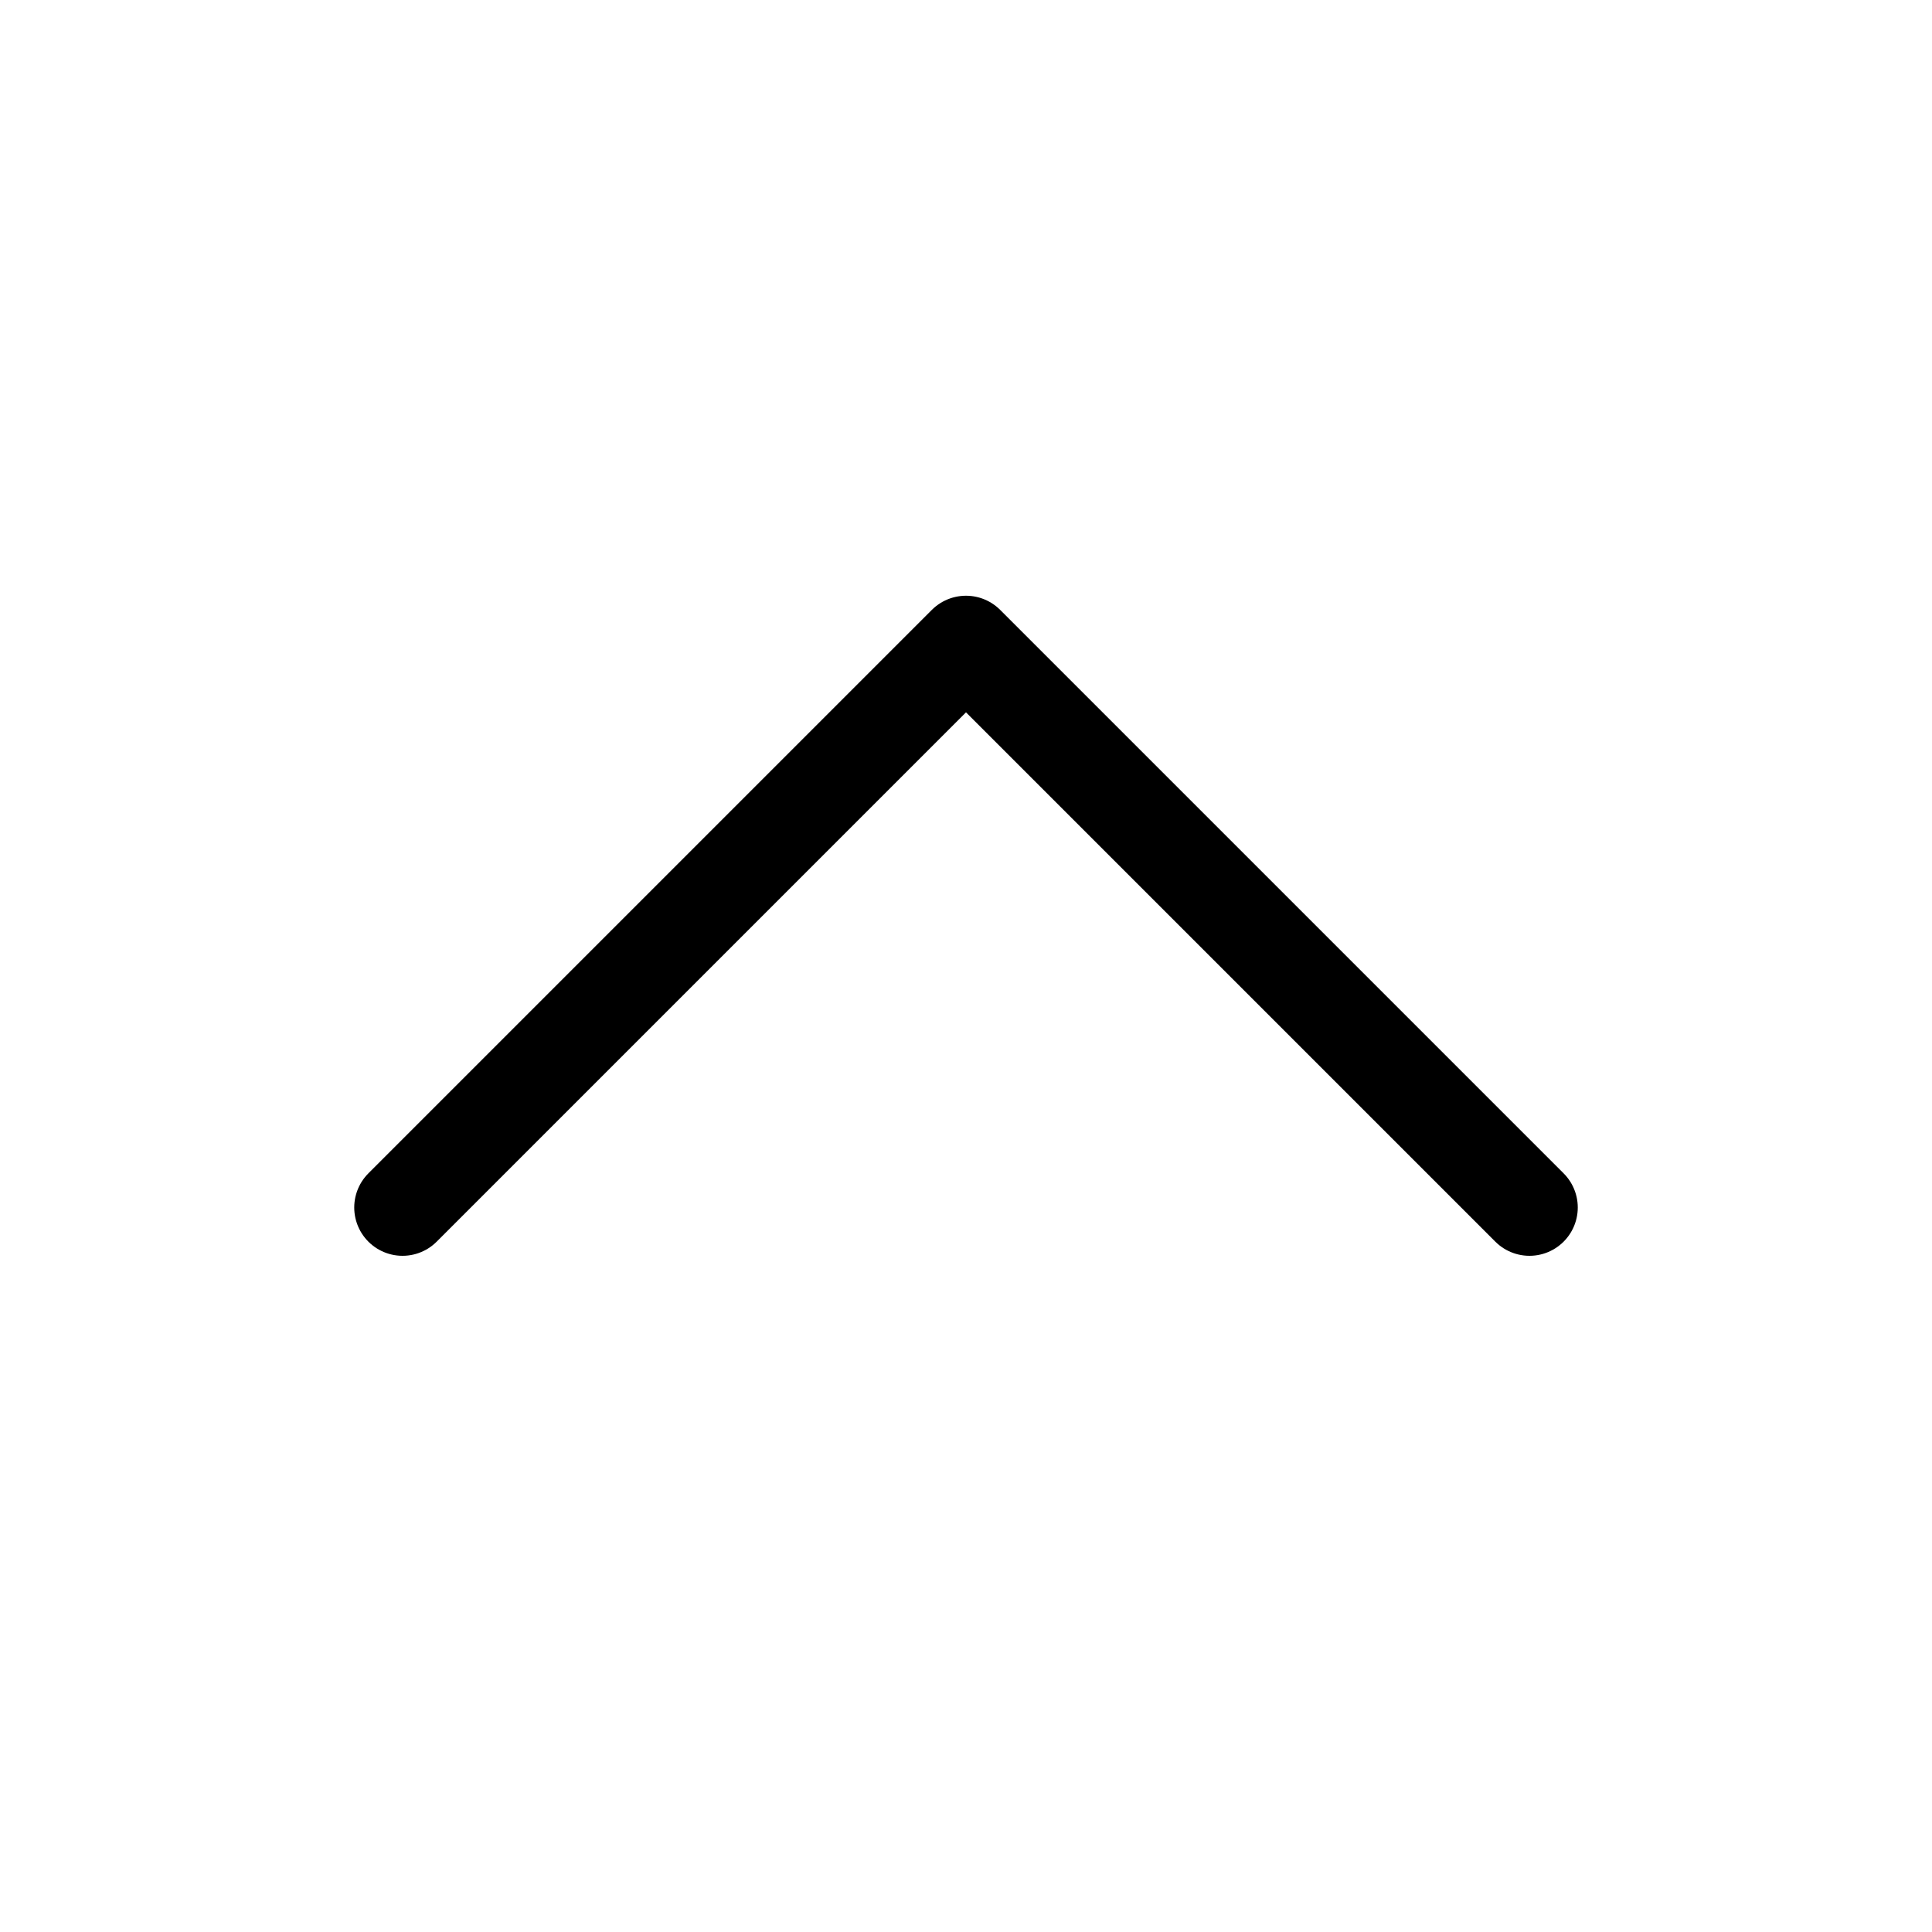
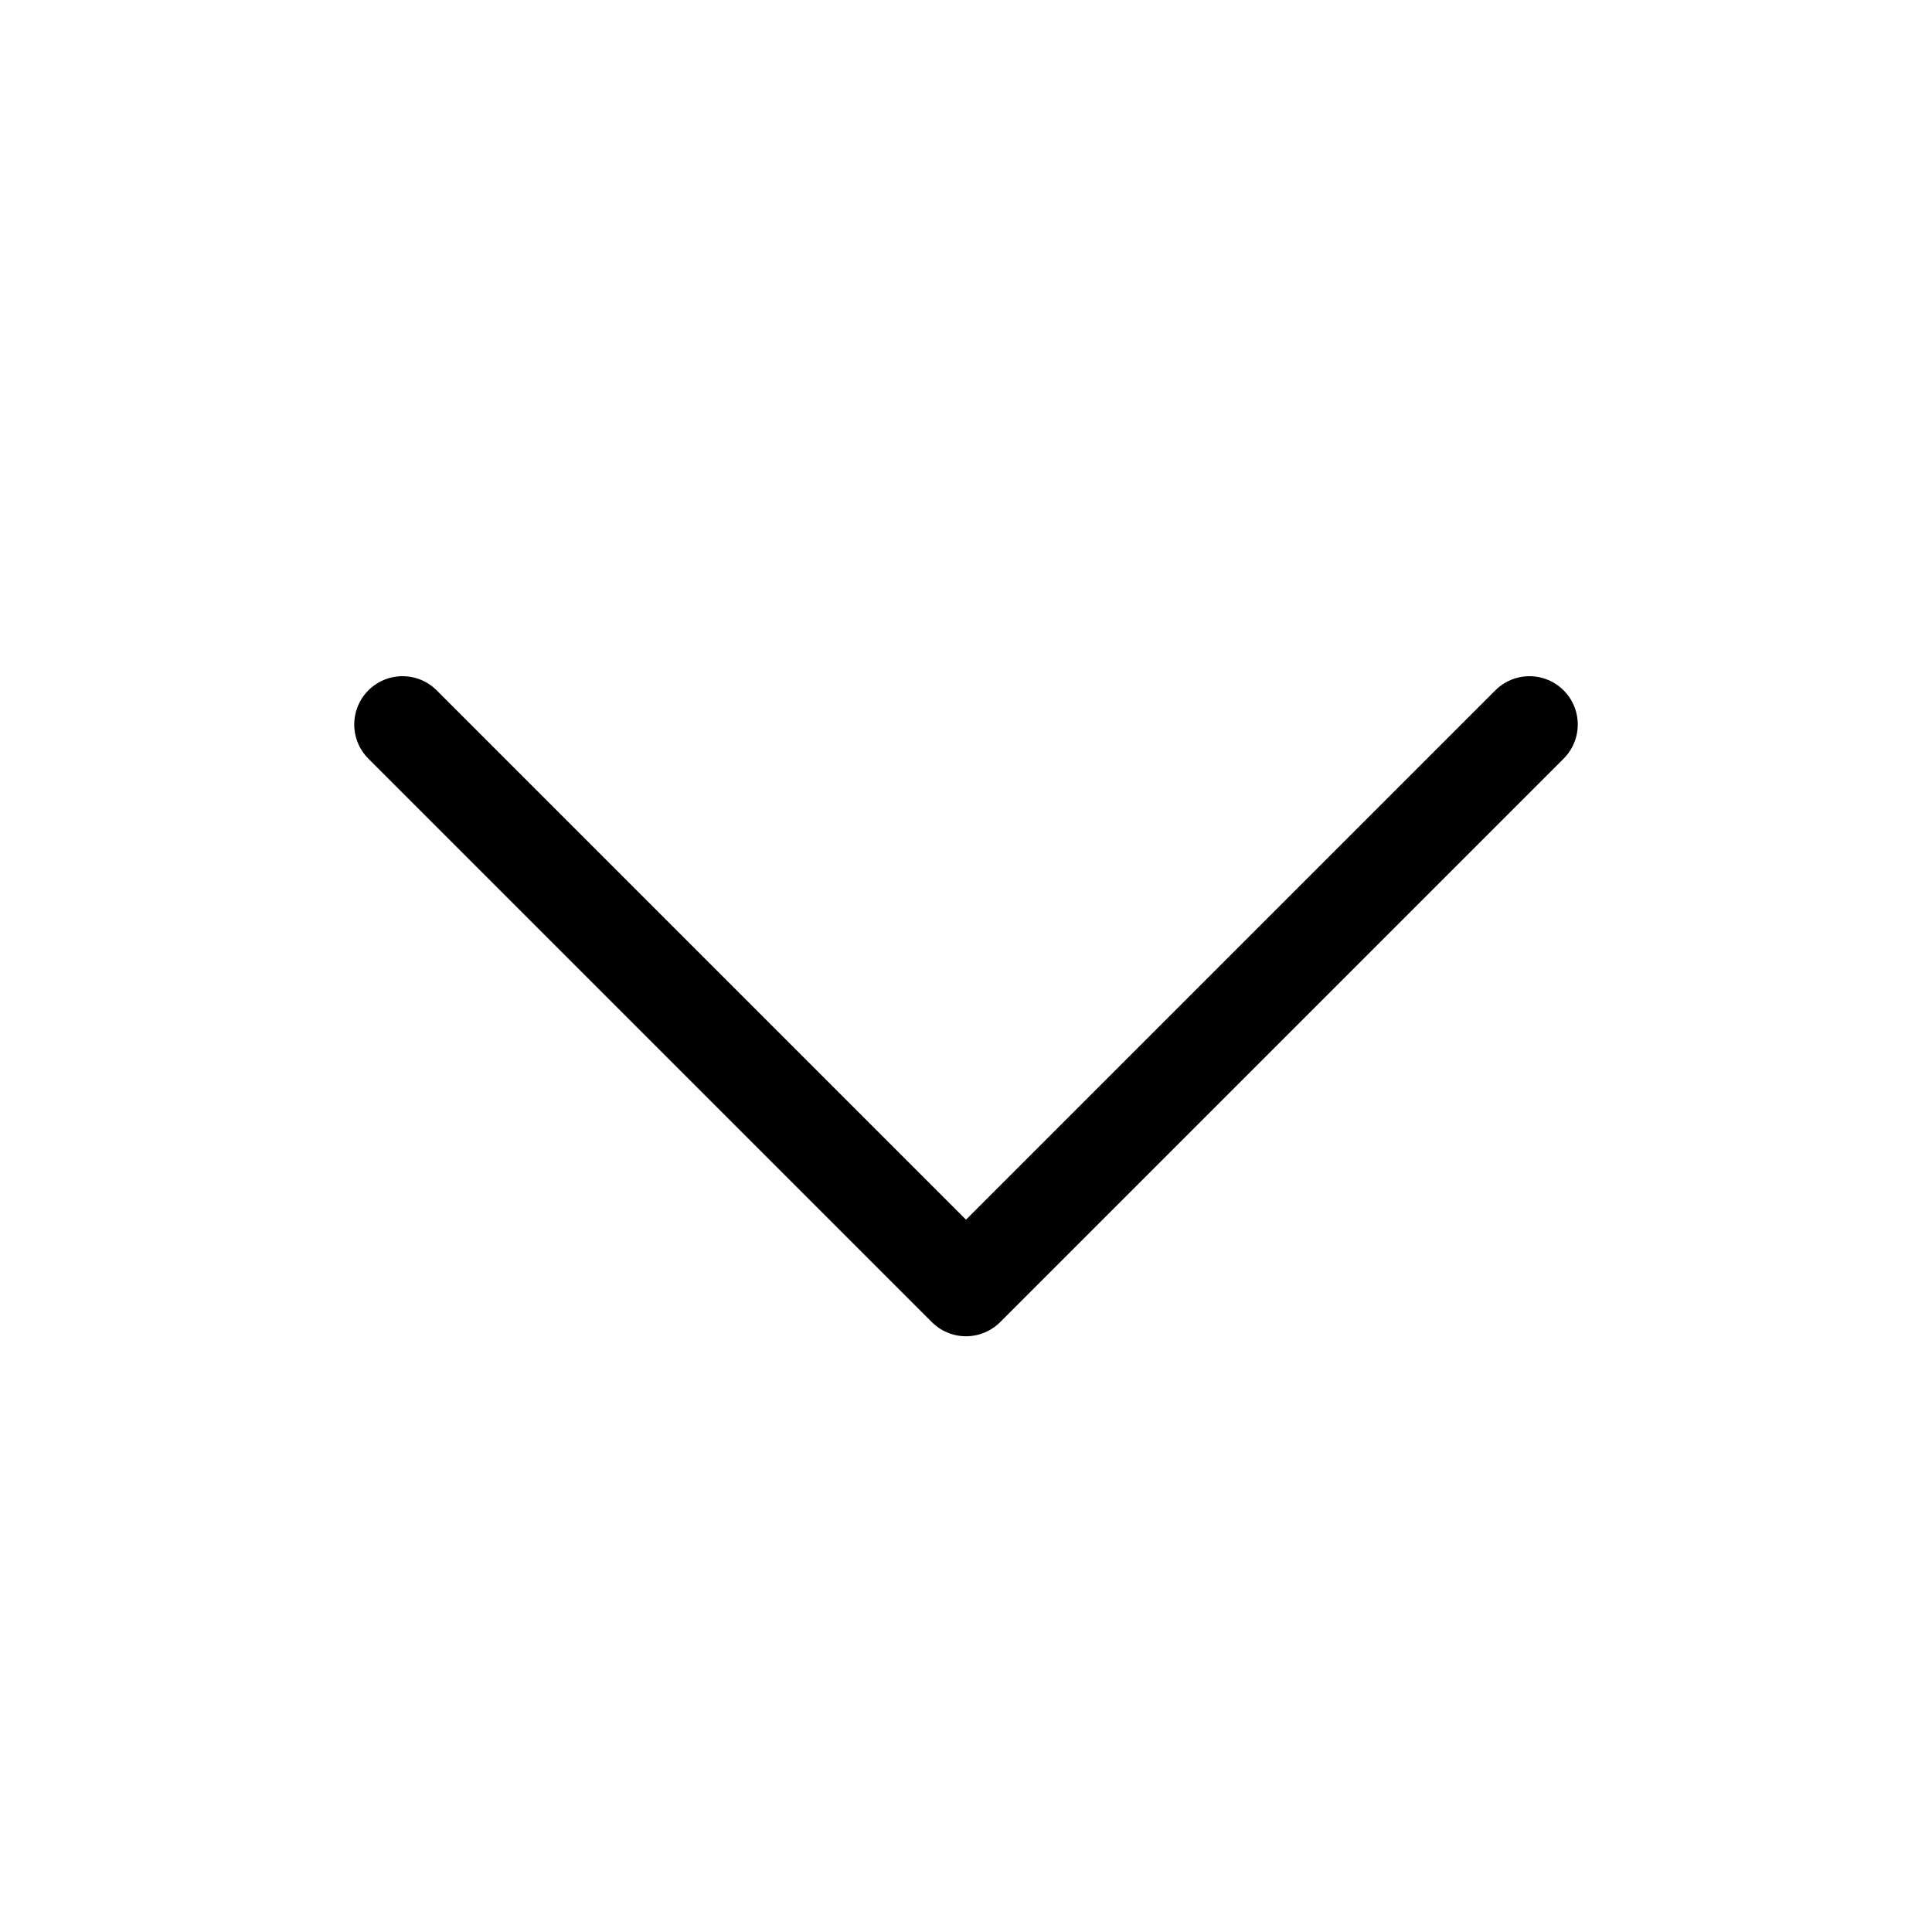
<svg xmlns="http://www.w3.org/2000/svg" width="20" height="20" viewBox="0 0 20 20" fill="none">
-   <path d="M4.167 12.5L10 6.667L15.833 12.5" stroke="black" stroke-linecap="round" stroke-linejoin="round" />
+   <path d="M15.833 7.5L10 13.333L4.167 7.5" stroke="black" stroke-linecap="round" stroke-linejoin="round" />
</svg>
